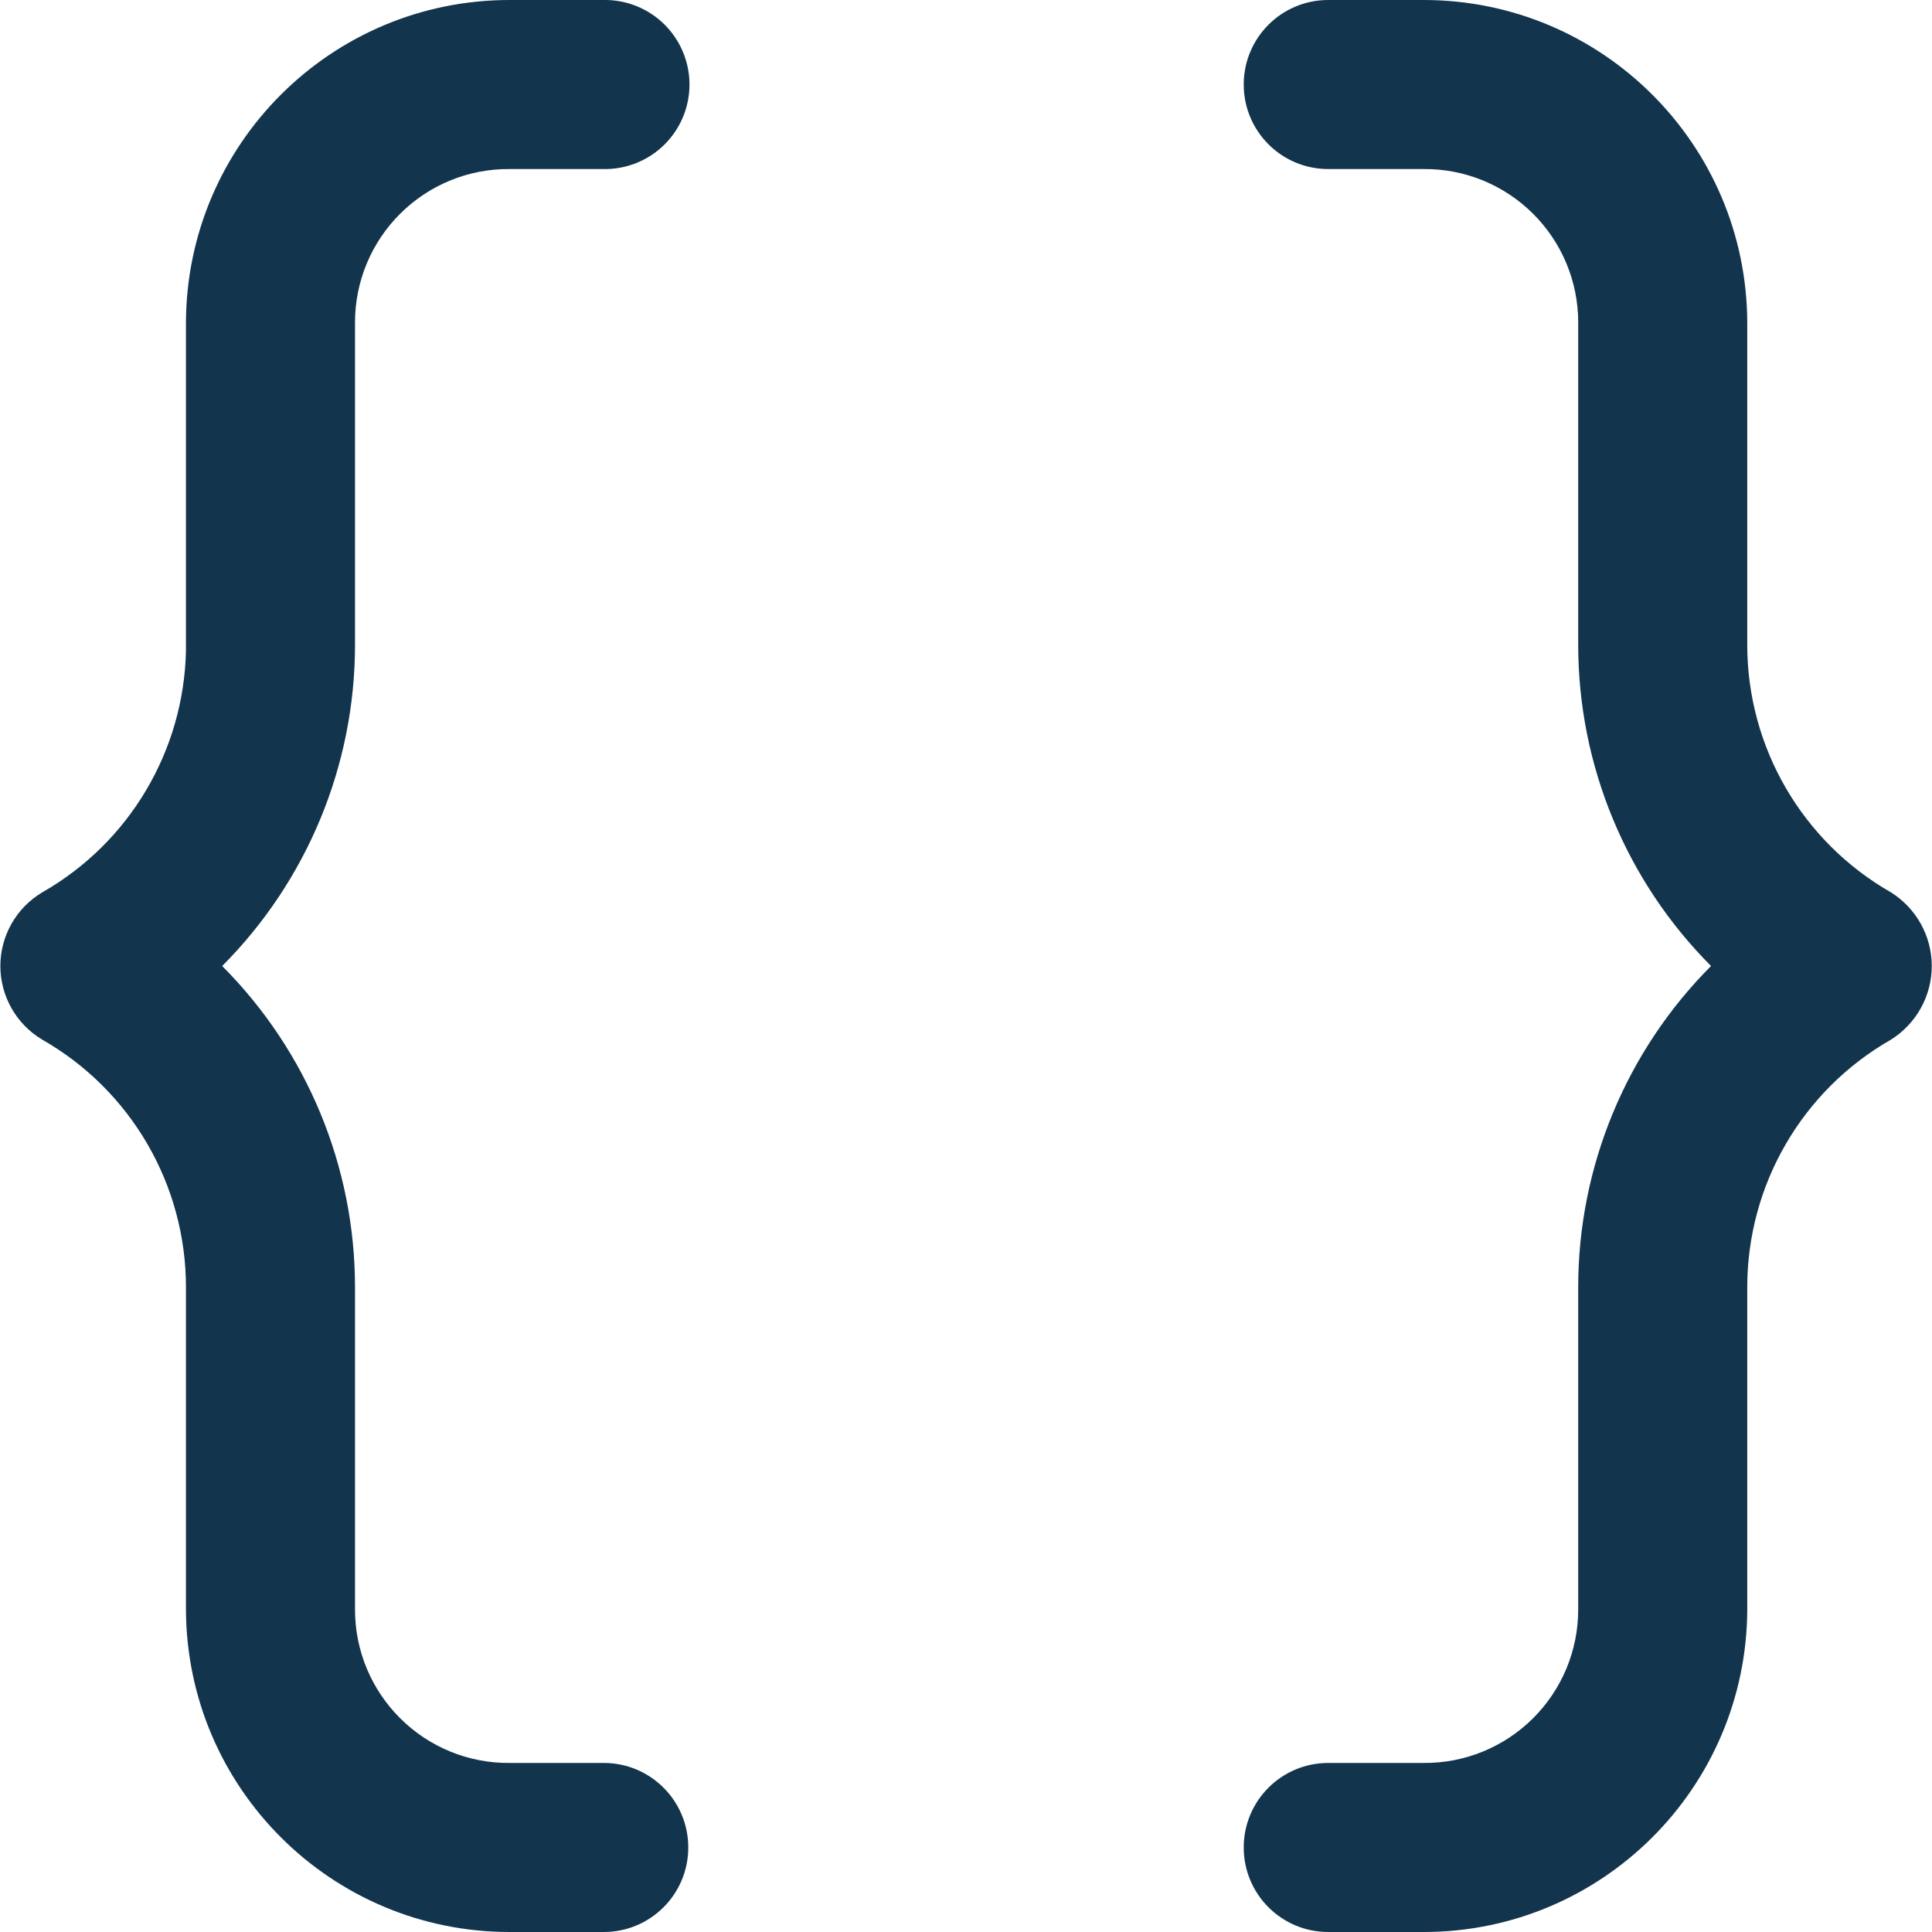
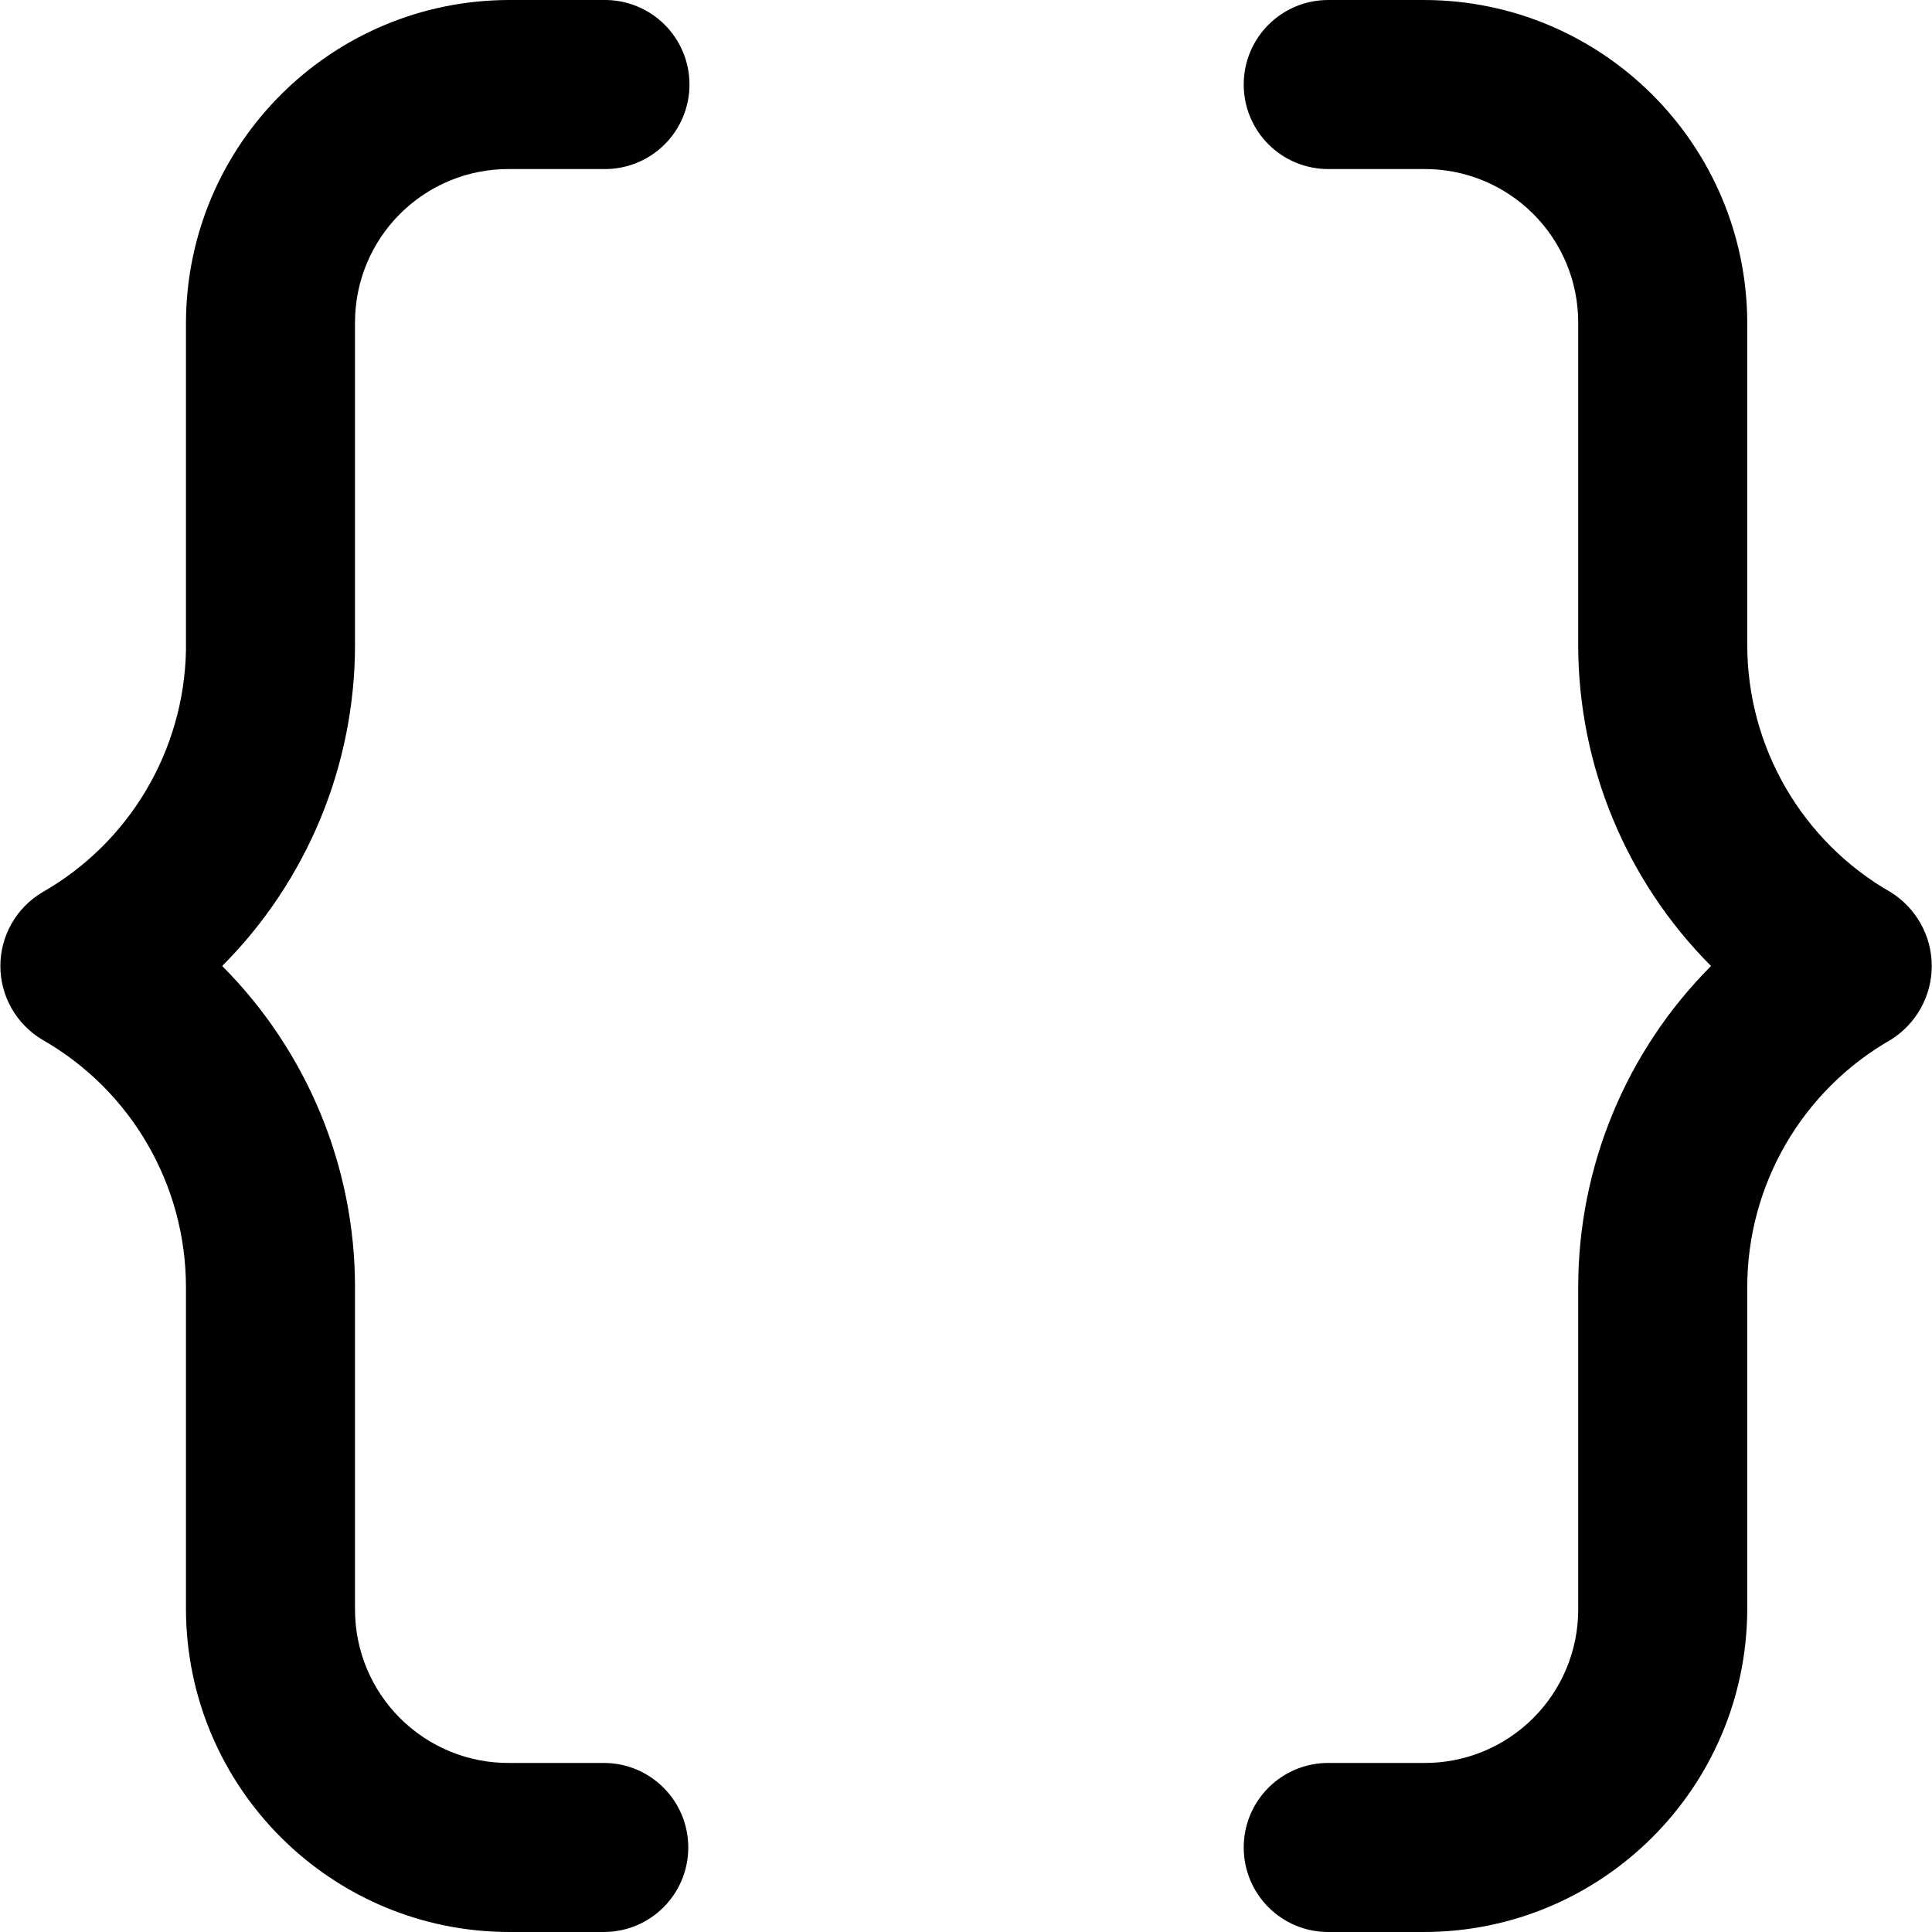
<svg xmlns="http://www.w3.org/2000/svg" width="16px" height="16px" viewBox="0 0 16 16" version="1.1">
  <g id="Icons-✅" stroke="none" stroke-width="1" fill="none" fill-rule="evenodd">
-     <g id="Icons" transform="translate(-326, -2388)" fill="#12344D">
+     <g id="Icons" transform="translate(-326, -2388)" fill="currentColor">
      <g id="icon/code" transform="translate(326, 2388)">
        <g id="code">
          <path d="M5,16 L4.22,16 C2.744,16 1.546,14.806 1.54,13.33 L1.54,10.66 C1.54,9.813 1.086,9.03 0.35,8.61 C0.135,8.482 0.003,8.25 0.003,8 C0.003,7.75 0.135,7.518 0.35,7.39 C1.071,6.979 1.522,6.219 1.54,5.39 L1.54,2.67 C1.546,1.194 2.744,-1.02767305e-05 4.22,4.09083303e-14 L5,4.09083303e-14 C5.187,-0.003 5.368,0.07 5.501,0.201 C5.635,0.333 5.71,0.513 5.71,0.7 C5.71,0.887 5.635,1.067 5.501,1.199 C5.368,1.33 5.187,1.403 5,1.4 L4.22,1.4 C3.881,1.397 3.556,1.53 3.316,1.768 C3.075,2.007 2.94,2.331 2.94,2.67 L2.94,5.34 C2.94,6.337 2.544,7.294 1.84,8 C2.544,8.706 2.94,9.663 2.94,10.66 L2.94,13.33 C2.94,13.669 3.075,13.993 3.316,14.232 C3.556,14.47 3.881,14.603 4.22,14.6 L5,14.6 C5.387,14.6 5.7,14.913 5.7,15.3 C5.7,15.687 5.387,16 5,16 Z M11.79,16 L11,16 C10.613,16 10.3,15.687 10.3,15.3 C10.3,14.913 10.613,14.6 11,14.6 L11.79,14.6 C12.129,14.603 12.454,14.47 12.694,14.232 C12.935,13.993 13.07,13.669 13.07,13.33 L13.07,10.66 C13.07,9.663 13.466,8.706 14.17,8 C13.466,7.294 13.07,6.337 13.07,5.34 L13.07,2.67 C13.07,2.331 12.935,2.007 12.694,1.768 C12.454,1.53 12.129,1.397 11.79,1.4 L11,1.4 C10.613,1.4 10.3,1.087 10.3,0.7 C10.3,0.313 10.613,8.14699805e-09 11,2.66453526e-14 L11.79,2.66453526e-14 C13.266,-1.02767305e-05 14.464,1.194 14.47,2.67 L14.47,5.34 C14.47,6.187 14.924,6.97 15.66,7.39 C15.87,7.522 15.998,7.752 15.998,8 C15.998,8.248 15.87,8.478 15.66,8.61 C14.924,9.03 14.47,9.813 14.47,10.66 L14.47,13.33 C14.464,14.806 13.266,16 11.79,16 Z" id="Combined-Shape" />
        </g>
      </g>
    </g>
  </g>
</svg>
